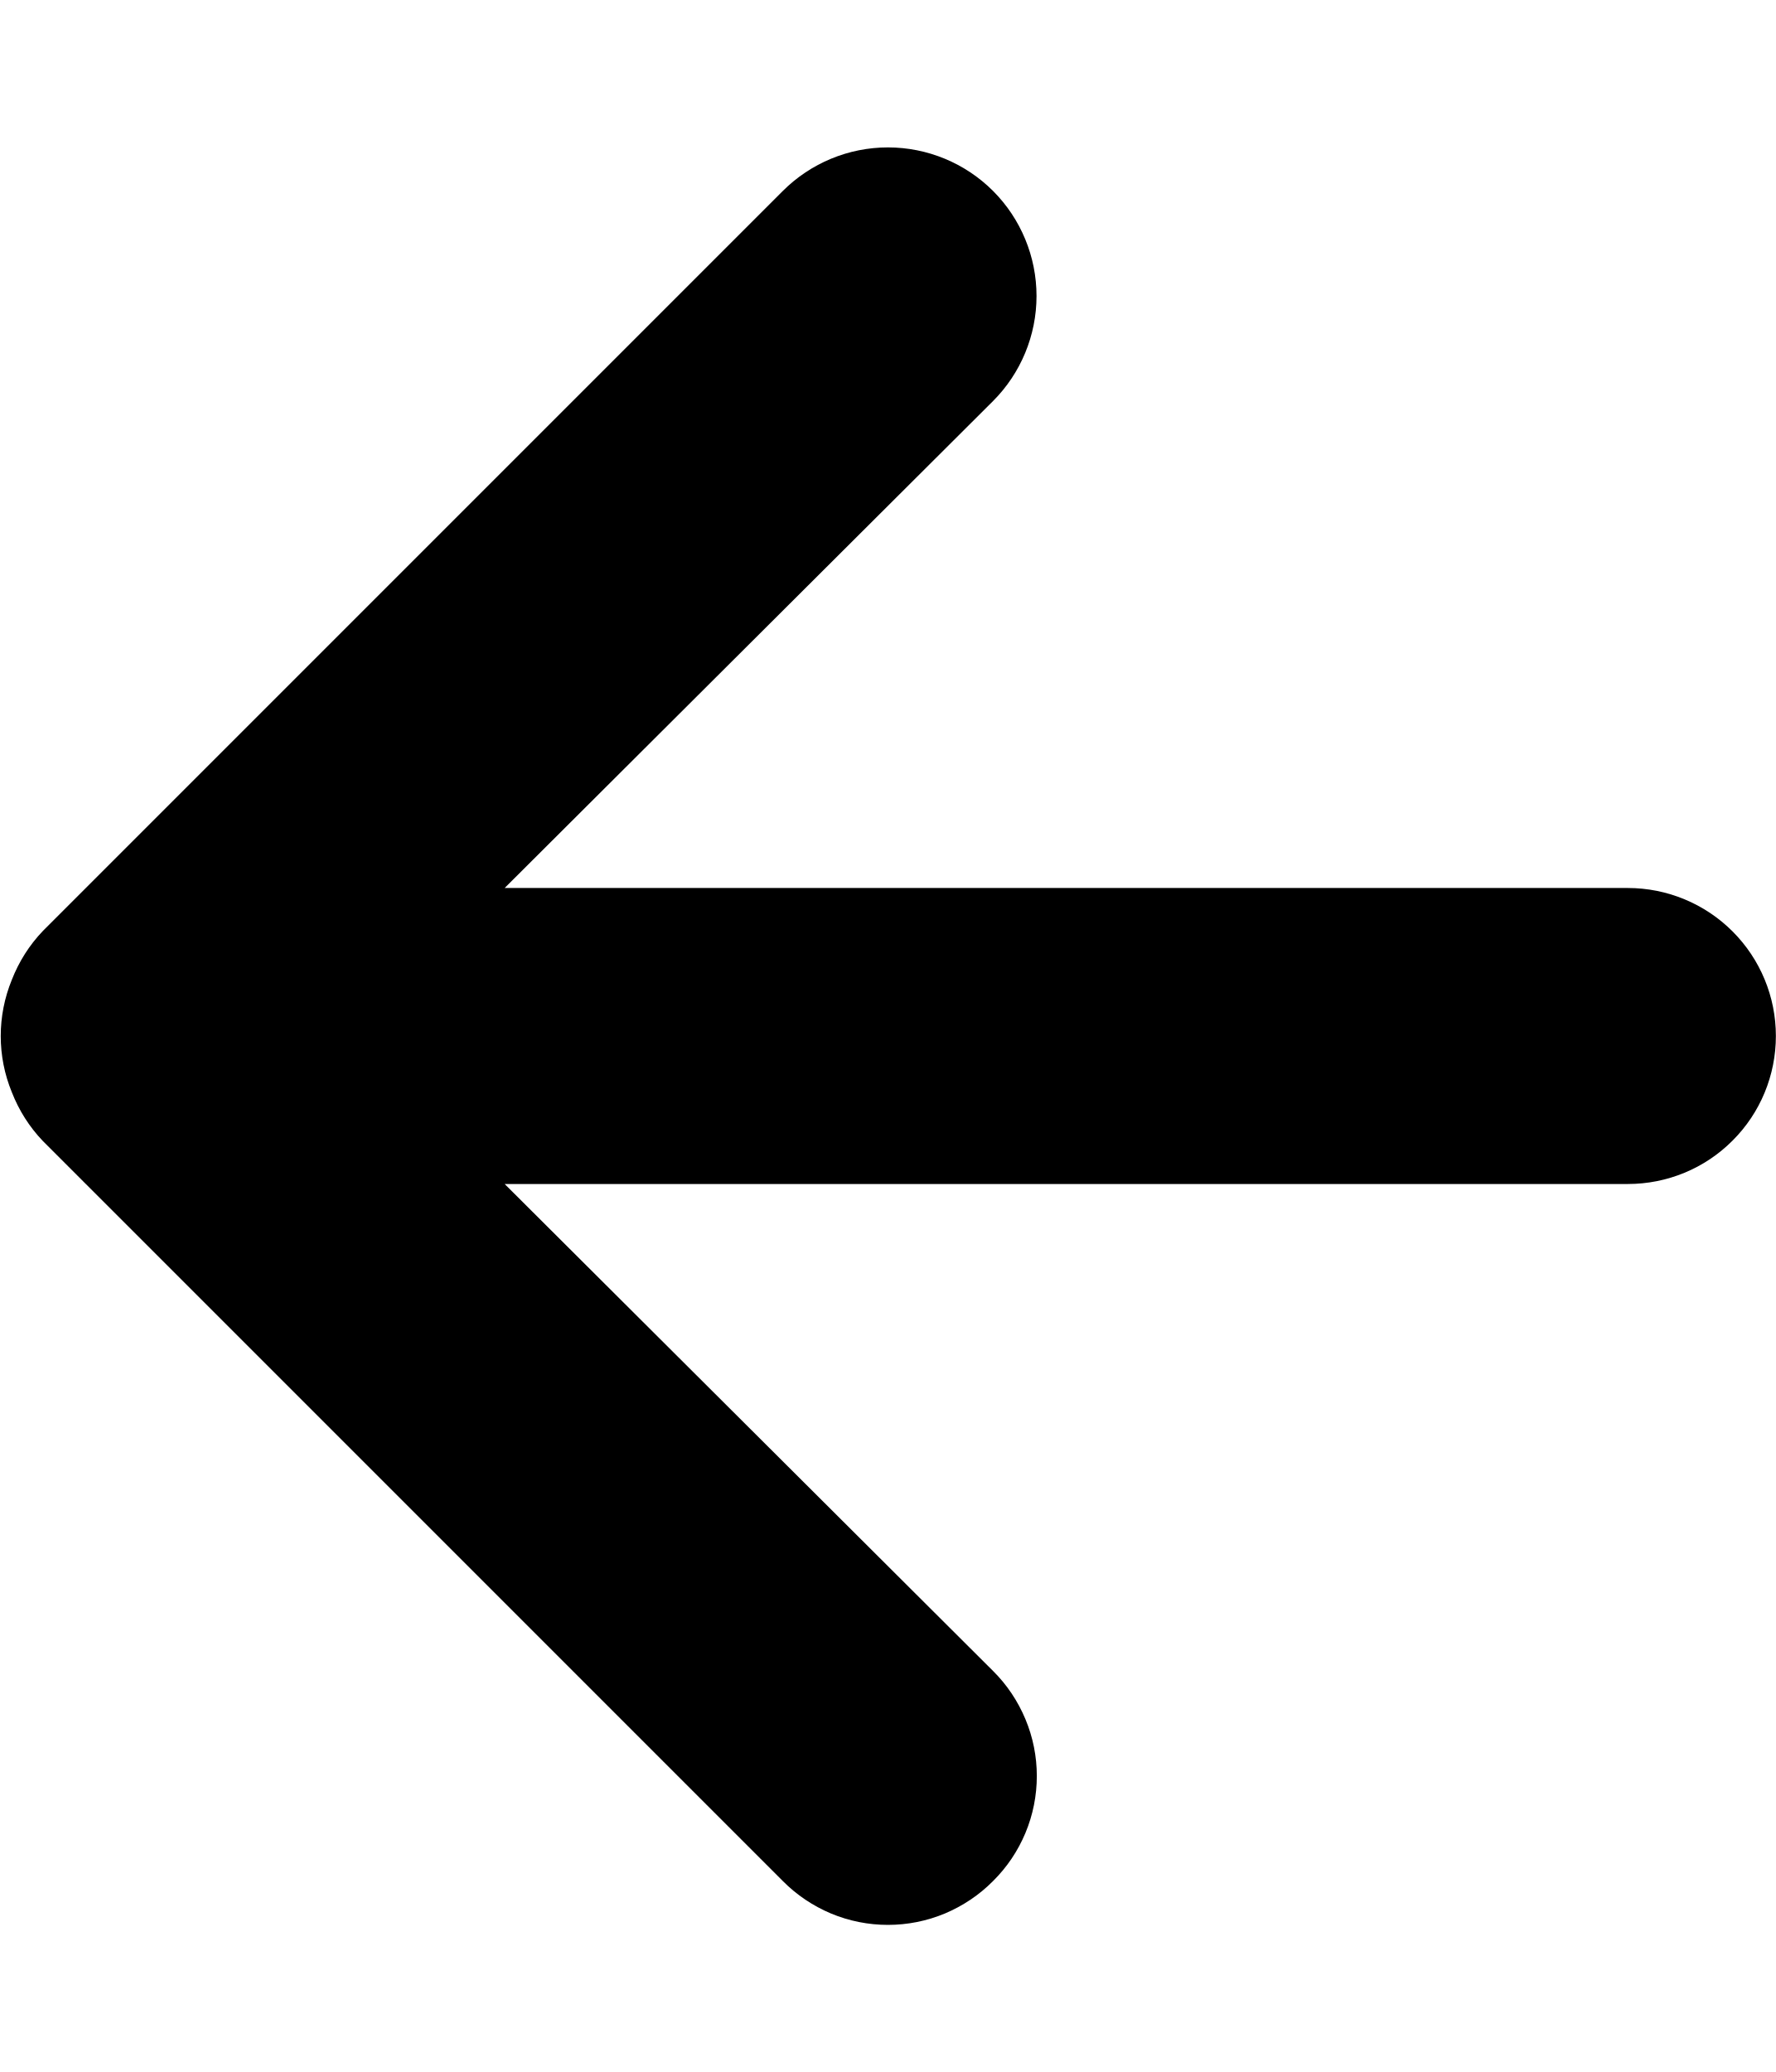
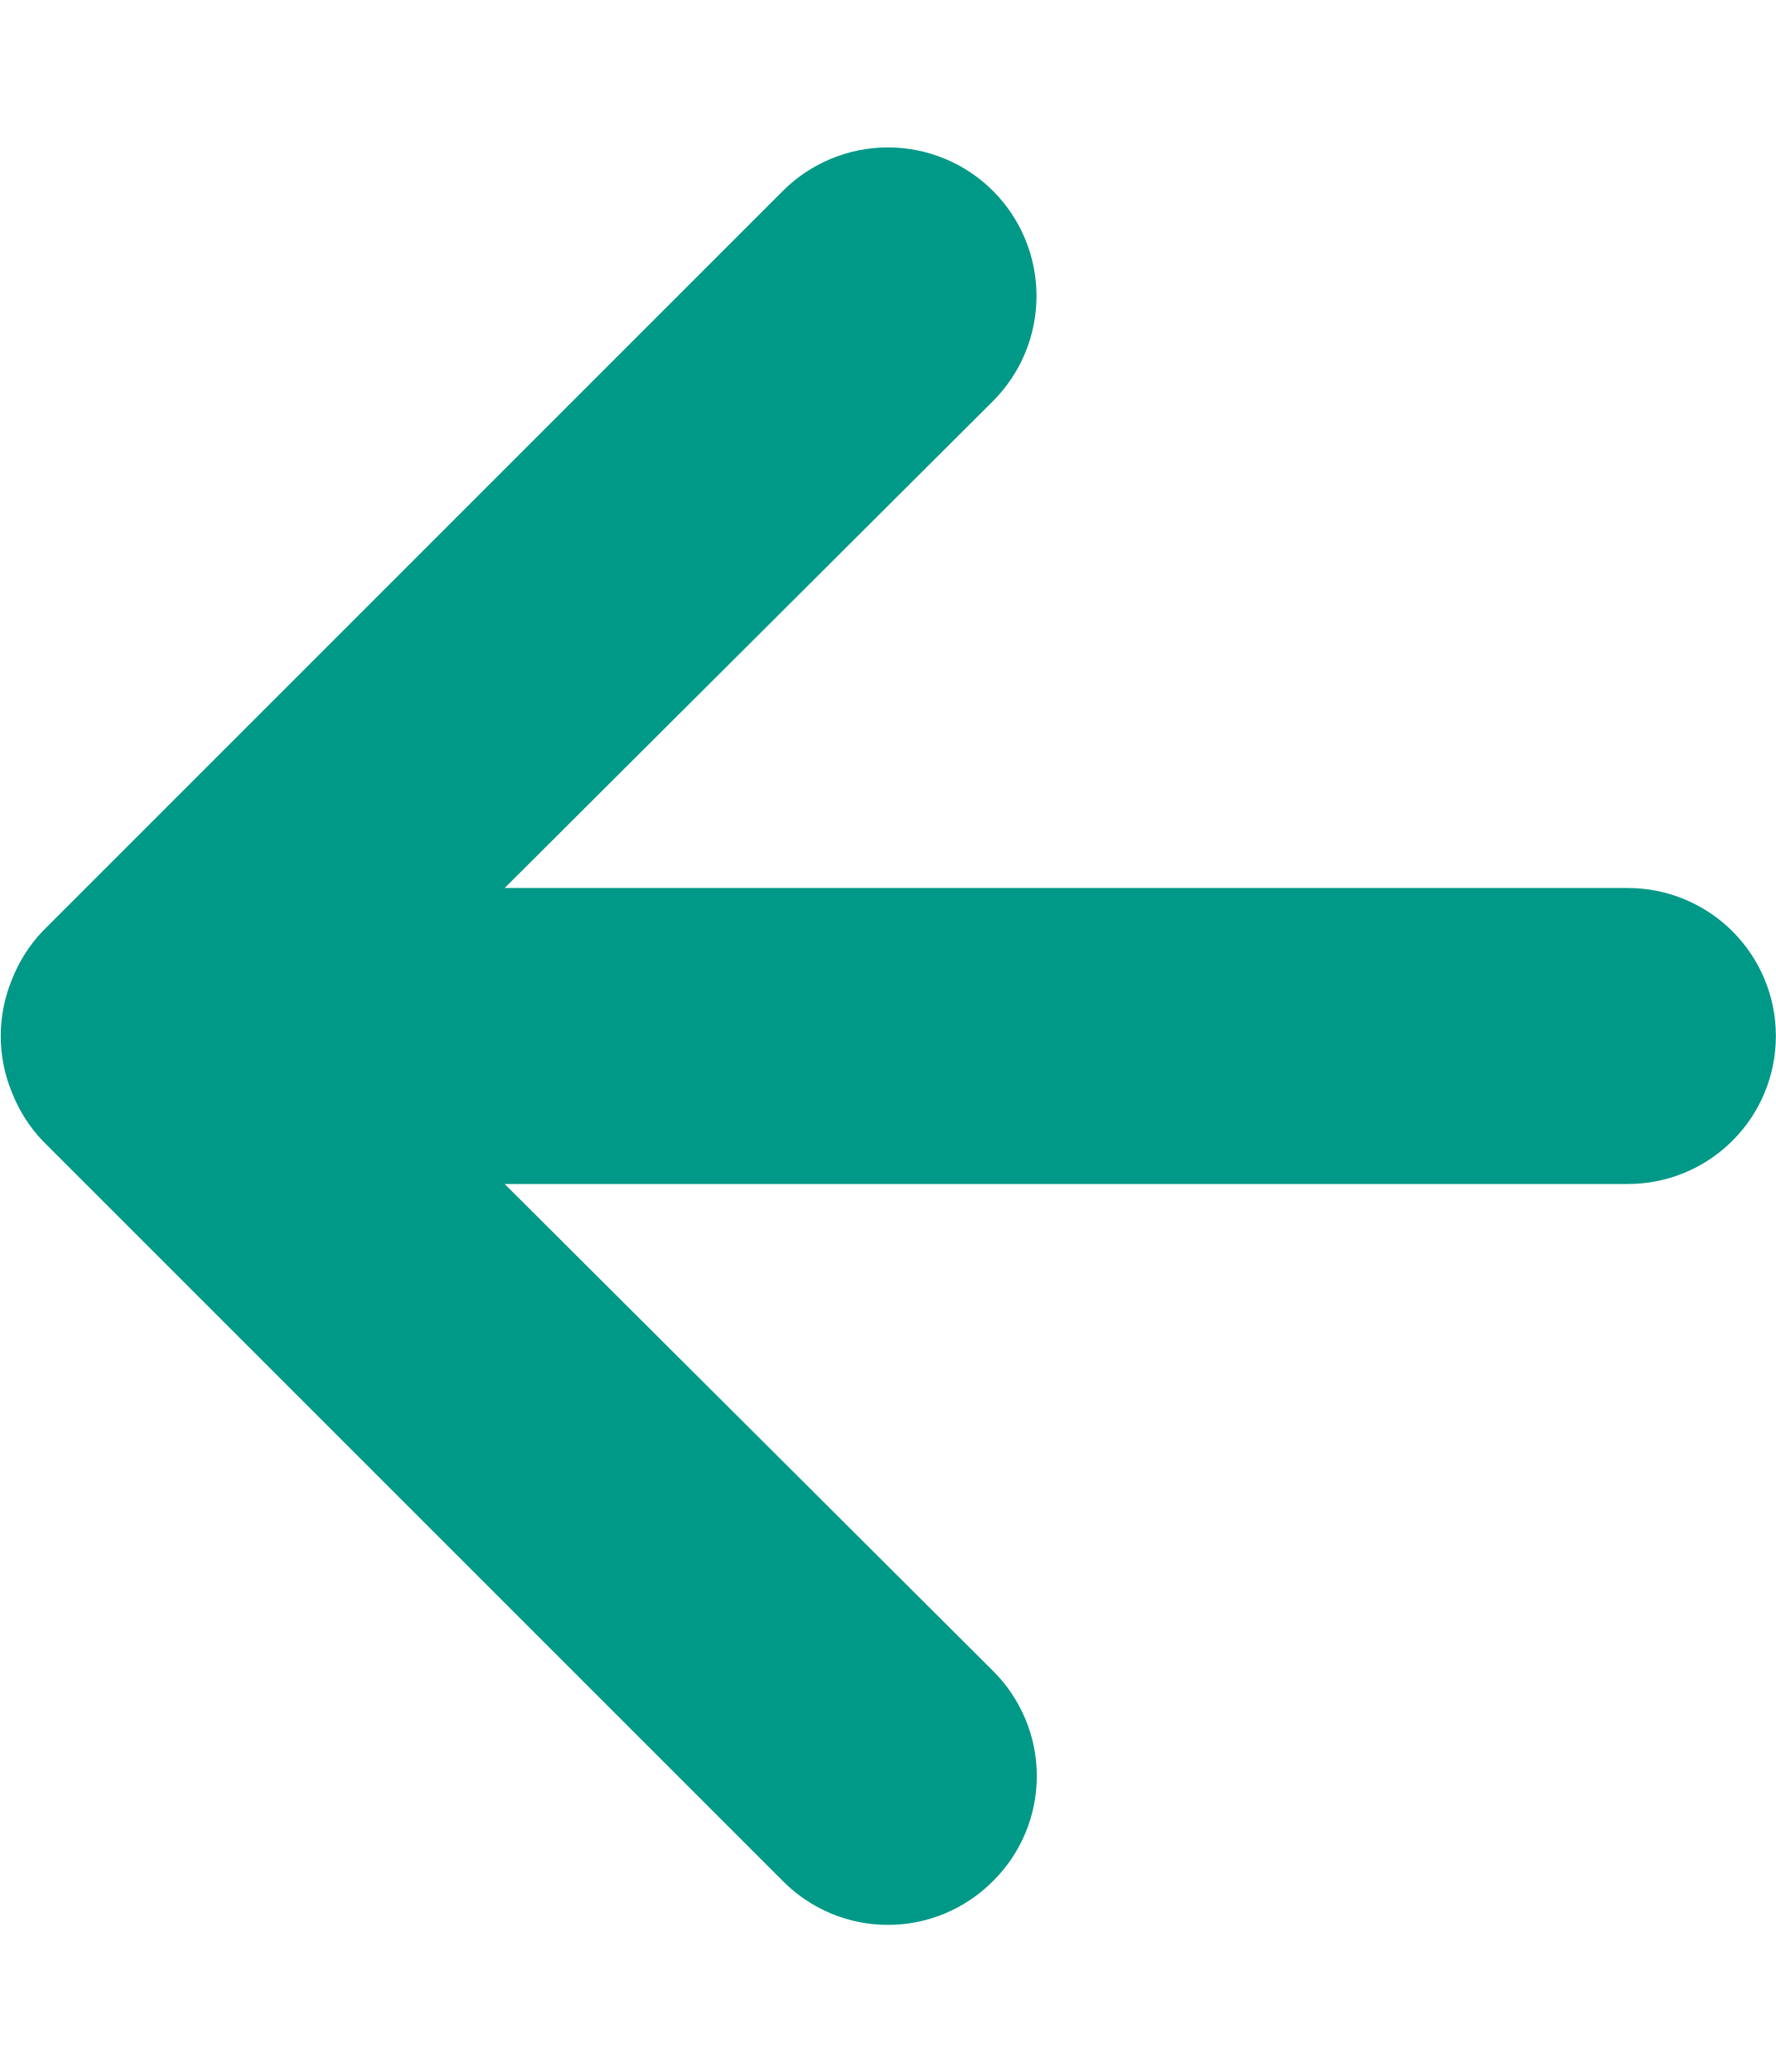
<svg xmlns="http://www.w3.org/2000/svg" width="12" height="14" viewBox="0 0 12 14" fill="none">
-   <path d="M11 6H3.41L6.71 2.71C6.898 2.522 7.004 2.266 7.004 2C7.004 1.734 6.898 1.478 6.71 1.29C6.522 1.102 6.266 0.996 6 0.996C5.734 0.996 5.478 1.102 5.29 1.29L0.29 6.29C0.199 6.385 0.128 6.497 0.08 6.62C-0.02 6.864 -0.02 7.137 0.08 7.38C0.128 7.503 0.199 7.615 0.29 7.71L5.29 12.71C5.383 12.804 5.494 12.878 5.615 12.929C5.737 12.98 5.868 13.006 6 13.006C6.132 13.006 6.263 12.98 6.385 12.929C6.506 12.878 6.617 12.804 6.71 12.71C6.804 12.617 6.878 12.507 6.929 12.385C6.98 12.263 7.006 12.132 7.006 12C7.006 11.868 6.98 11.738 6.929 11.616C6.878 11.494 6.804 11.383 6.71 11.29L3.41 8H11C11.265 8 11.52 7.895 11.707 7.707C11.895 7.52 12 7.265 12 7C12 6.735 11.895 6.481 11.707 6.293C11.52 6.106 11.265 6 11 6Z" fill="black" />
+   <path d="M11 6H3.41L6.71 2.71C6.898 2.522 7.004 2.266 7.004 2C7.004 1.734 6.898 1.478 6.71 1.29C6.522 1.102 6.266 0.996 6 0.996C5.734 0.996 5.478 1.102 5.29 1.29L0.29 6.29C0.199 6.385 0.128 6.497 0.08 6.62C-0.02 6.864 -0.02 7.137 0.08 7.38C0.128 7.503 0.199 7.615 0.29 7.71L5.29 12.71C5.383 12.804 5.494 12.878 5.615 12.929C5.737 12.98 5.868 13.006 6 13.006C6.132 13.006 6.263 12.98 6.385 12.929C6.506 12.878 6.617 12.804 6.71 12.71C6.804 12.617 6.878 12.507 6.929 12.385C6.98 12.263 7.006 12.132 7.006 12C7.006 11.868 6.98 11.738 6.929 11.616C6.878 11.494 6.804 11.383 6.71 11.29L3.41 8H11C11.265 8 11.52 7.895 11.707 7.707C11.895 7.52 12 7.265 12 7C12 6.735 11.895 6.481 11.707 6.293C11.52 6.106 11.265 6 11 6Z" fill="#009987" />
</svg>
